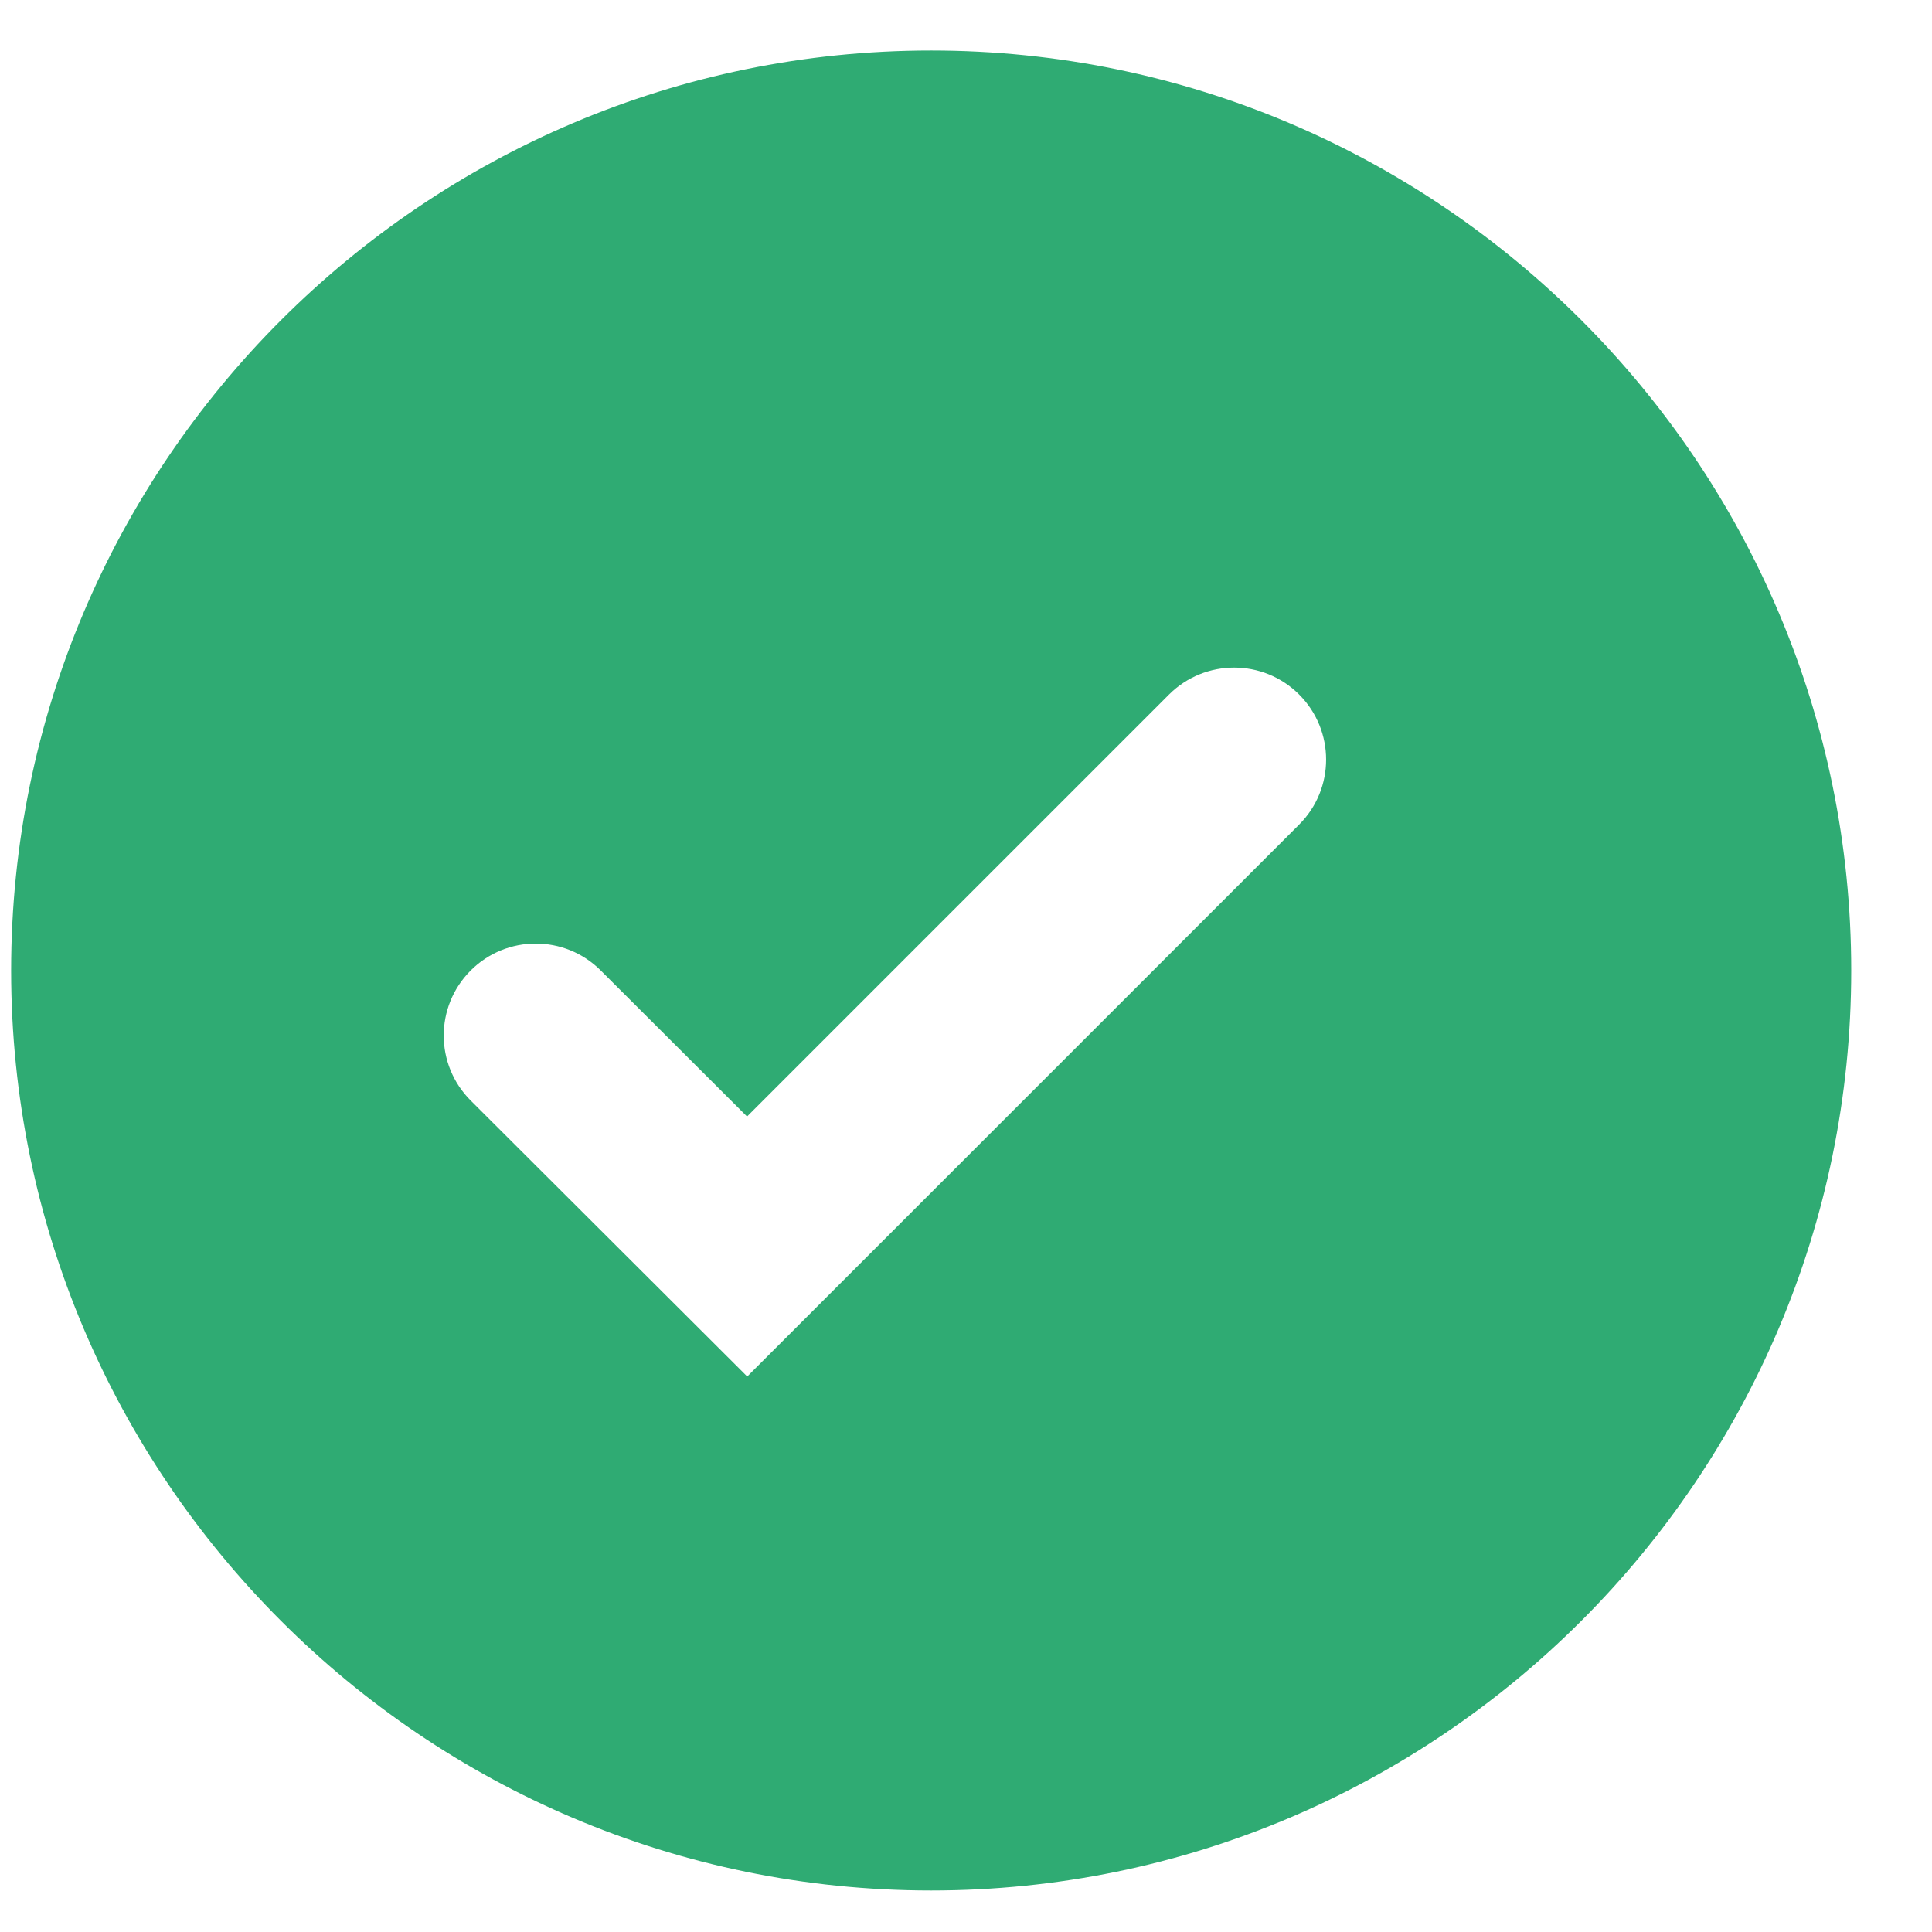
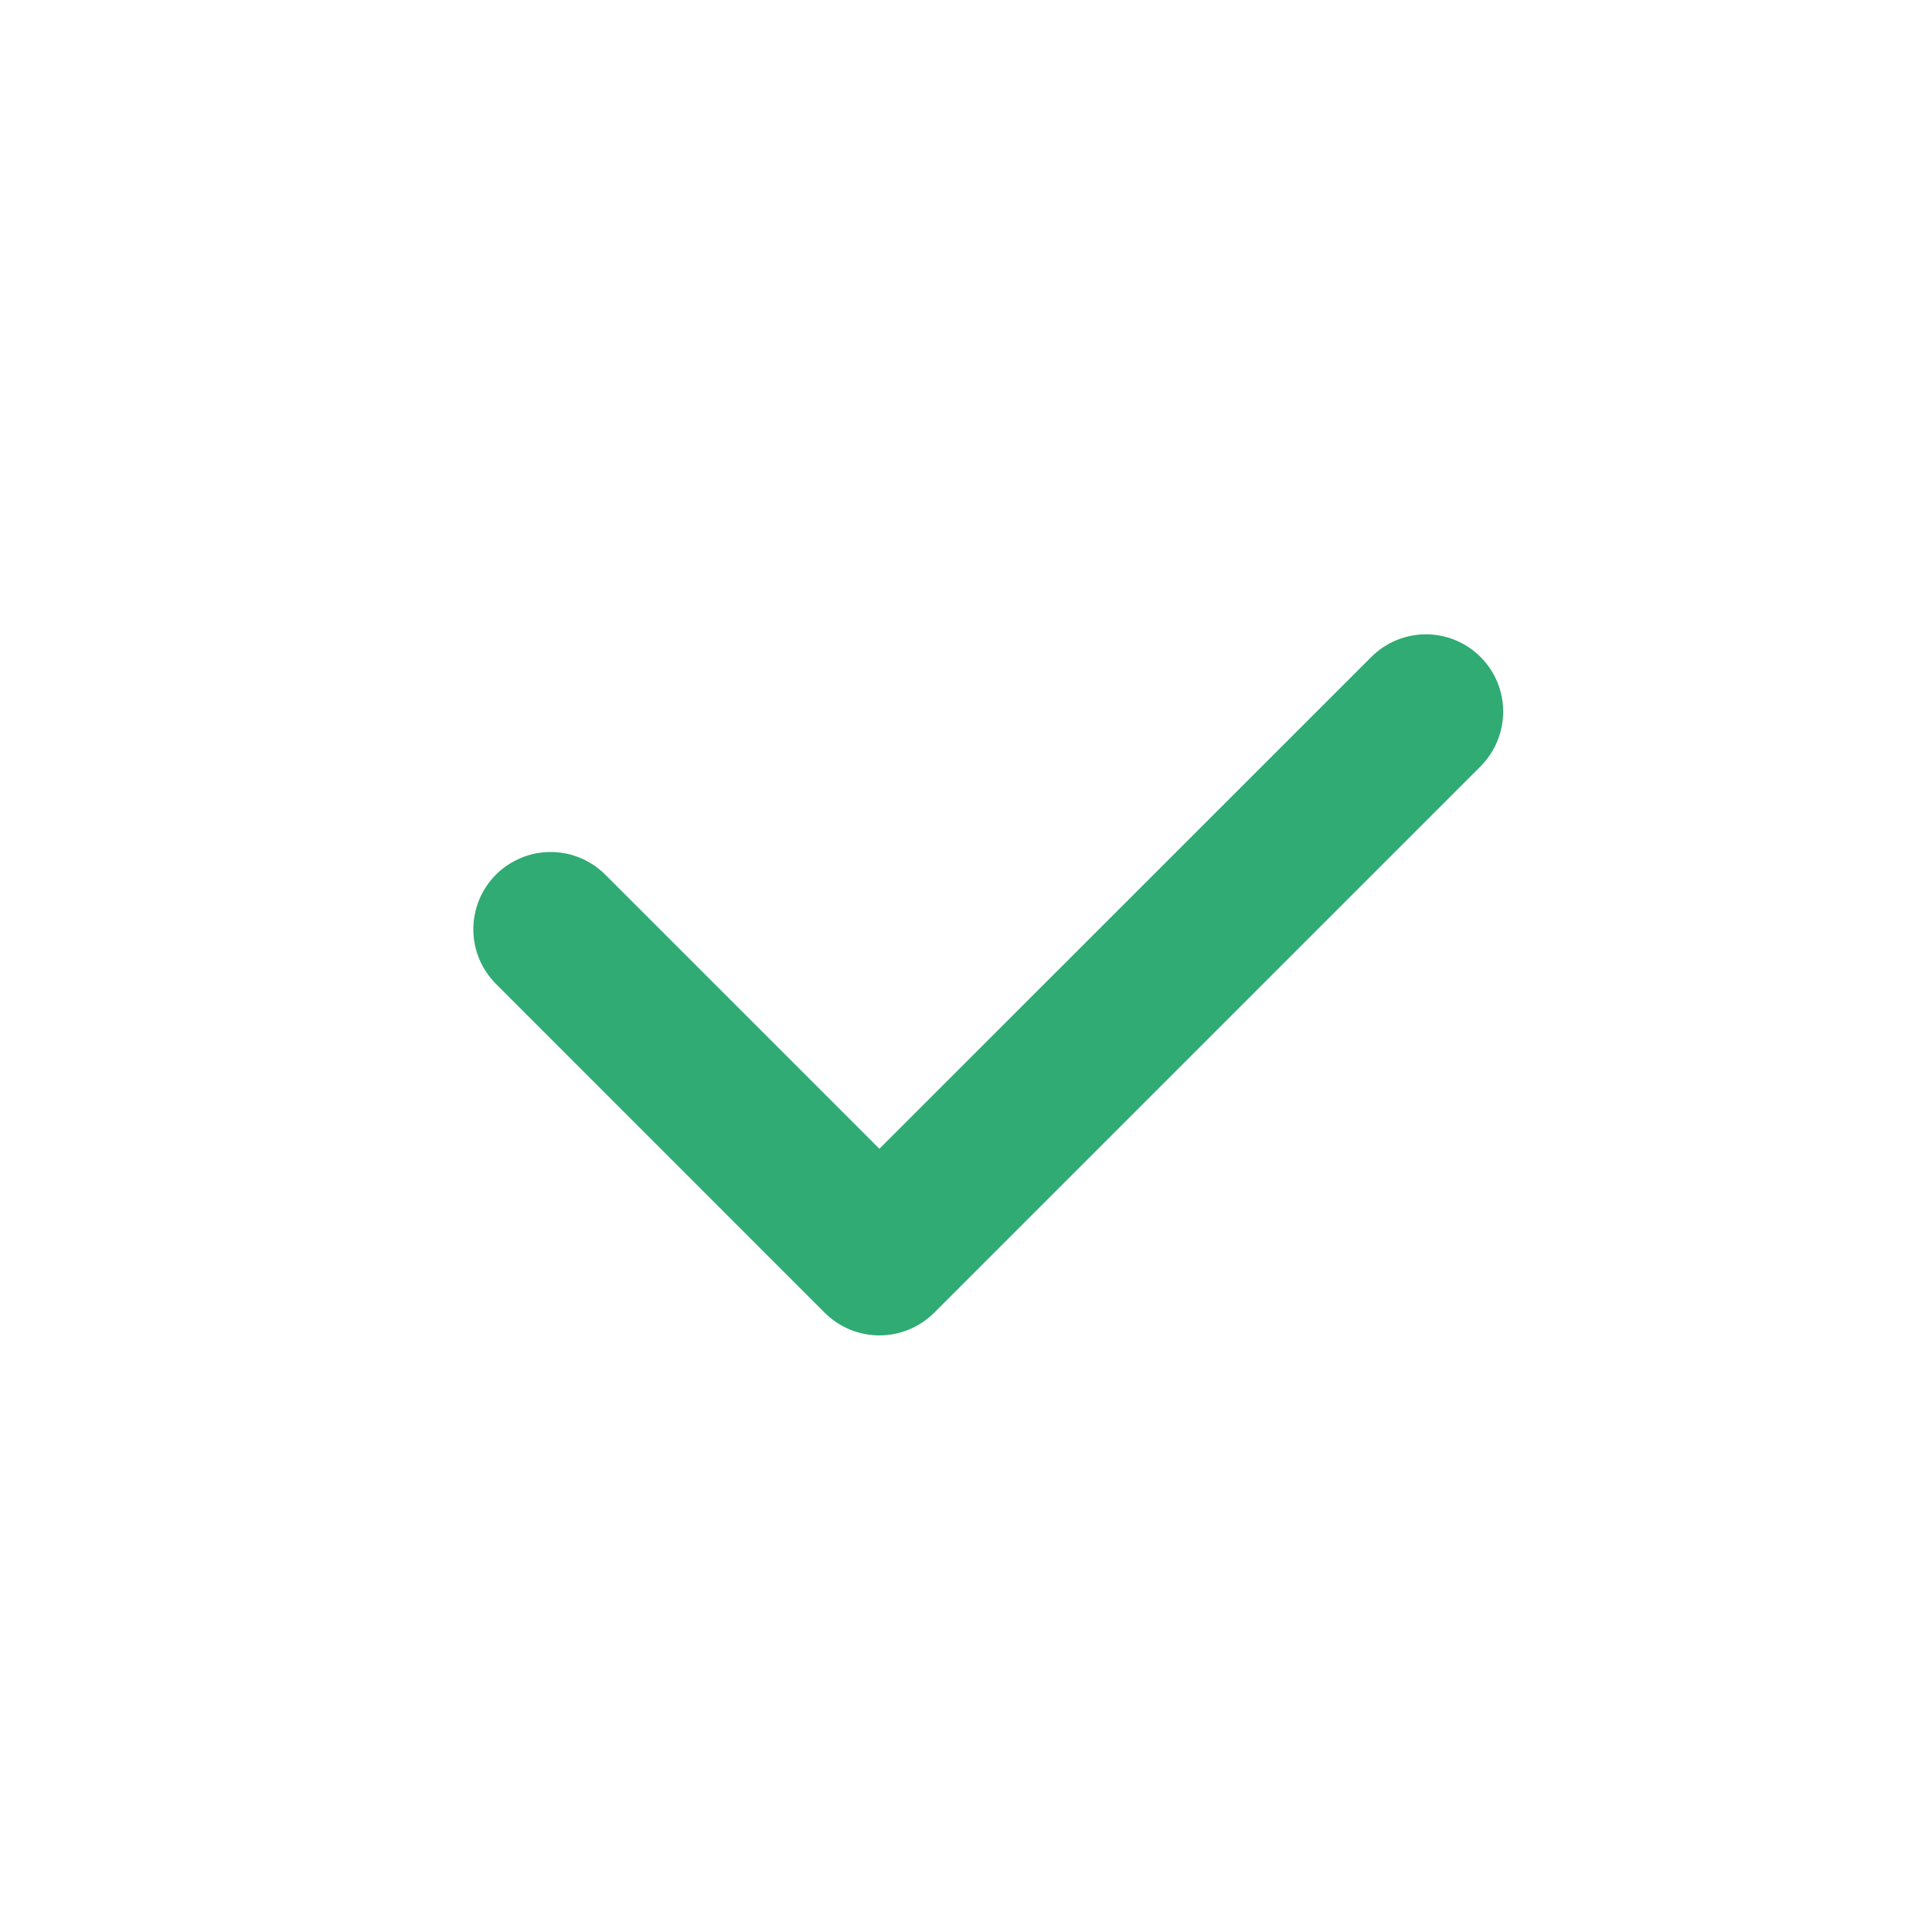
- <svg xmlns="http://www.w3.org/2000/svg" width="21" height="21" viewBox="0 0 21 21" fill="none">
-   <path d="M10.121 0.549C4.607 0.549 0.121 5.035 0.121 10.549C0.121 16.063 4.607 20.549 10.121 20.549C15.636 20.549 20.122 16.063 20.122 10.549C20.122 5.035 15.636 0.549 10.121 0.549ZM8.122 14.962L5.117 11.963C4.726 11.573 4.725 10.941 5.115 10.55C5.505 10.159 6.138 10.158 6.529 10.548L8.12 12.136L12.707 7.549C13.098 7.159 13.731 7.159 14.121 7.549C14.512 7.94 14.512 8.573 14.121 8.963L8.122 14.962Z" fill="#2FAB73" />
+ <svg xmlns="http://www.w3.org/2000/svg" width="25" height="25" viewBox="0 0 25 25" fill="none">
+   <path d="M11.38 17.28C11.248 17.28 11.118 17.254 10.997 17.204C10.876 17.154 10.765 17.08 10.673 16.988L6.431 12.745C6.335 12.652 6.259 12.542 6.206 12.42C6.154 12.298 6.126 12.167 6.125 12.034C6.124 11.901 6.149 11.77 6.199 11.647C6.249 11.524 6.324 11.412 6.417 11.318C6.511 11.224 6.623 11.15 6.746 11.1C6.868 11.049 7 11.024 7.133 11.025C7.266 11.026 7.397 11.053 7.519 11.106C7.641 11.158 7.751 11.234 7.844 11.33L11.379 14.865L17.744 8.502C17.931 8.314 18.186 8.208 18.451 8.208C18.716 8.208 18.971 8.314 19.158 8.501C19.346 8.689 19.451 8.943 19.451 9.208C19.451 9.473 19.346 9.728 19.159 9.916L12.087 16.988C11.994 17.08 11.884 17.154 11.762 17.204C11.641 17.254 11.511 17.28 11.38 17.28Z" fill="#2FAB73" />
</svg>
